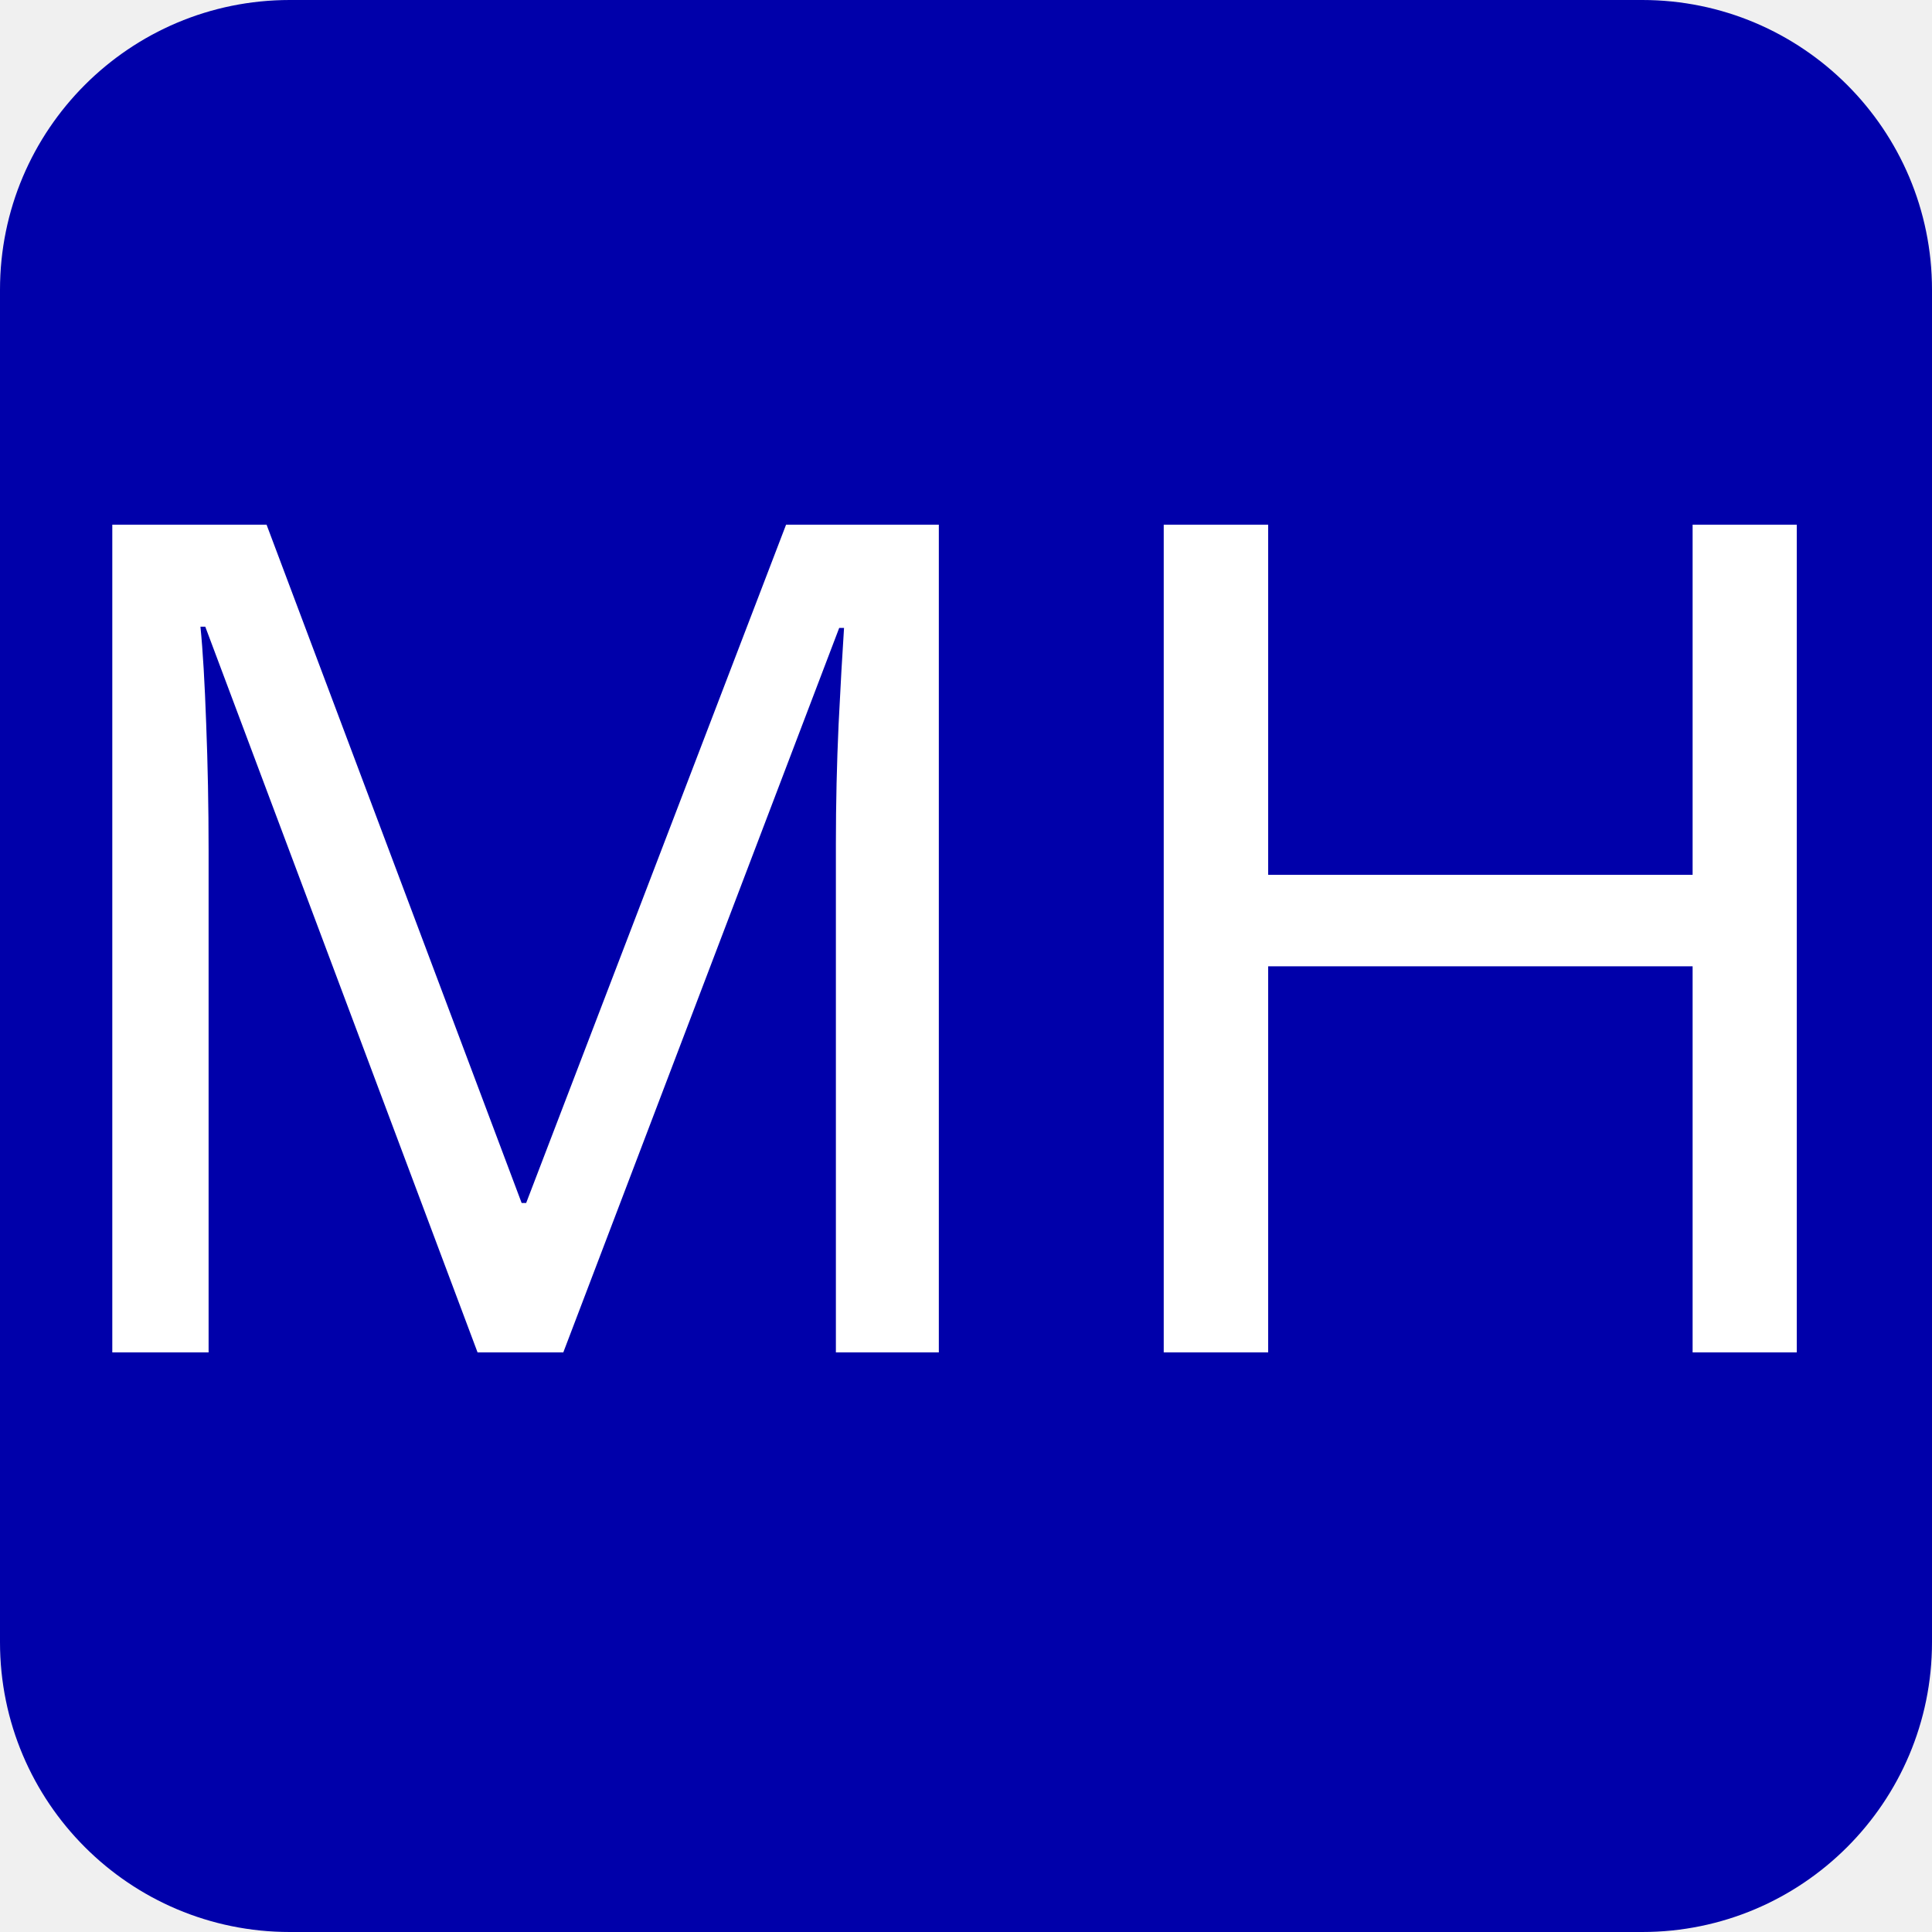
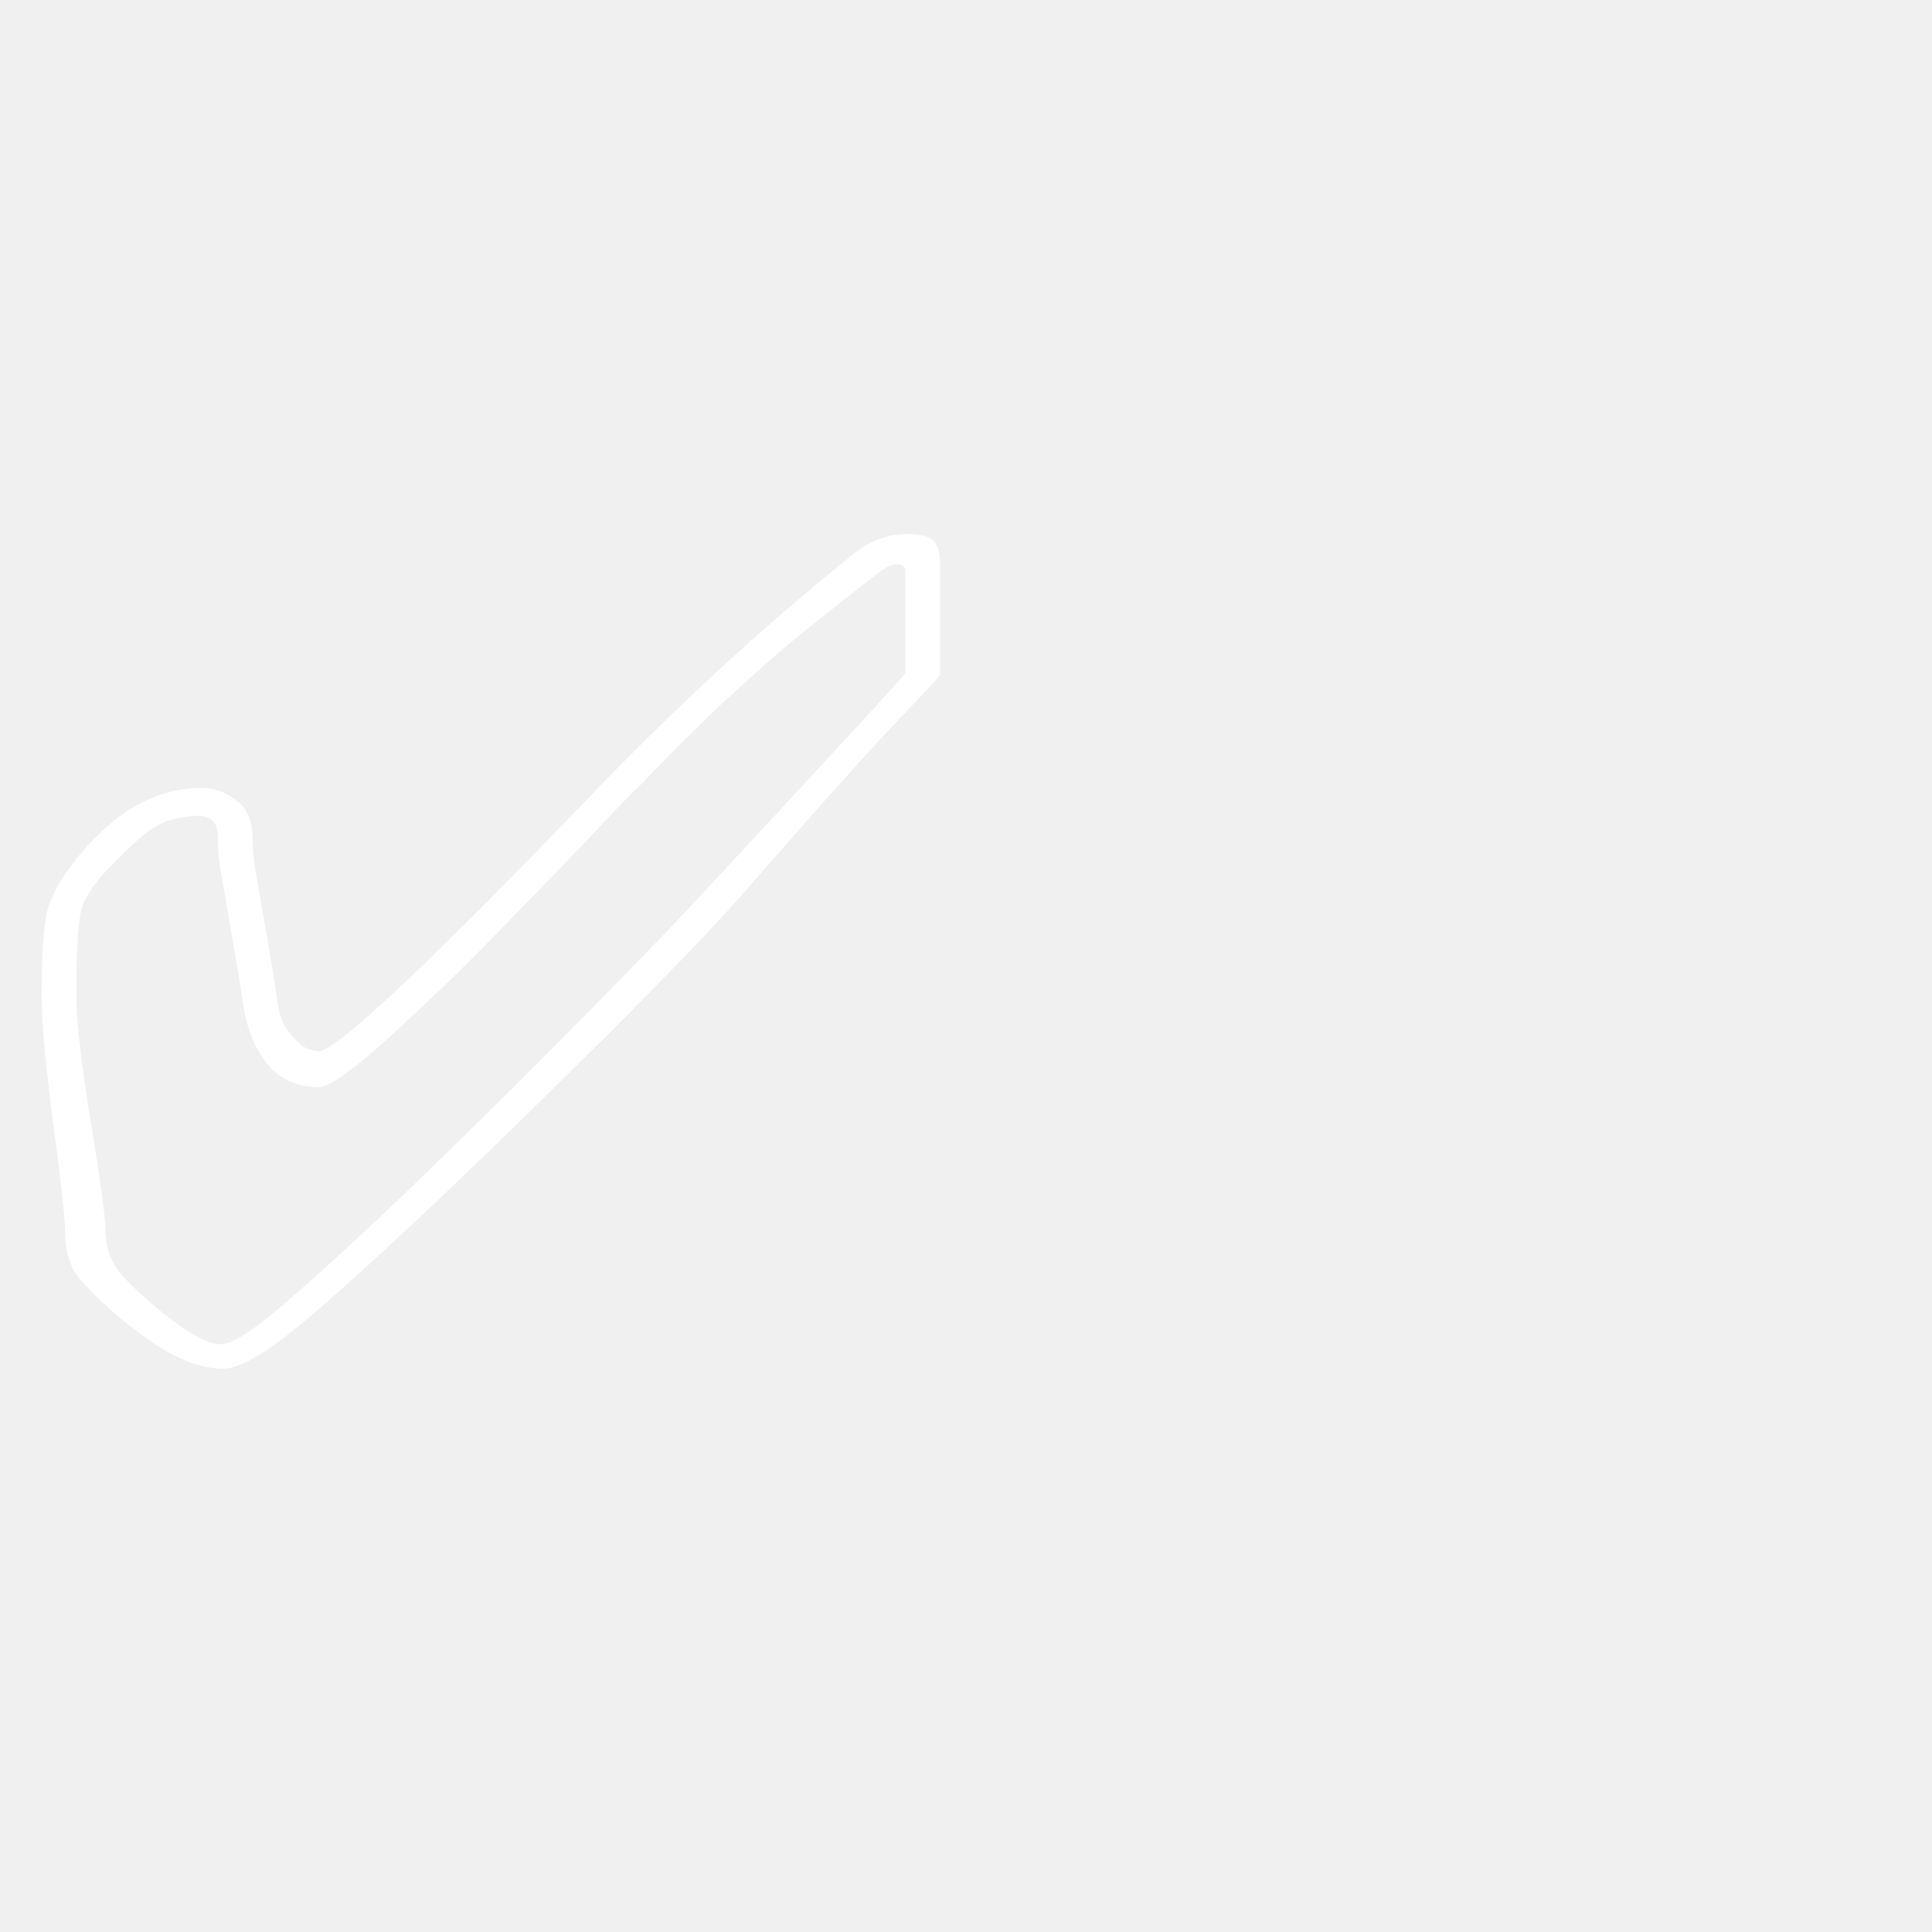
<svg xmlns="http://www.w3.org/2000/svg" viewBox="0 0 100 100">
-   <rect width="100" height="100" fill="#0000AA" rx="15" />
+   <rect width="100" height="100" fill="none" rx="15" />
  <g transform="translate(0, 30)" fill="white" font-size="60" font-family="sans-serif">
-     <text x="0" y="40">MH</text>
+     <text x="0" y="40">✅</text>
  </g>
</svg>
